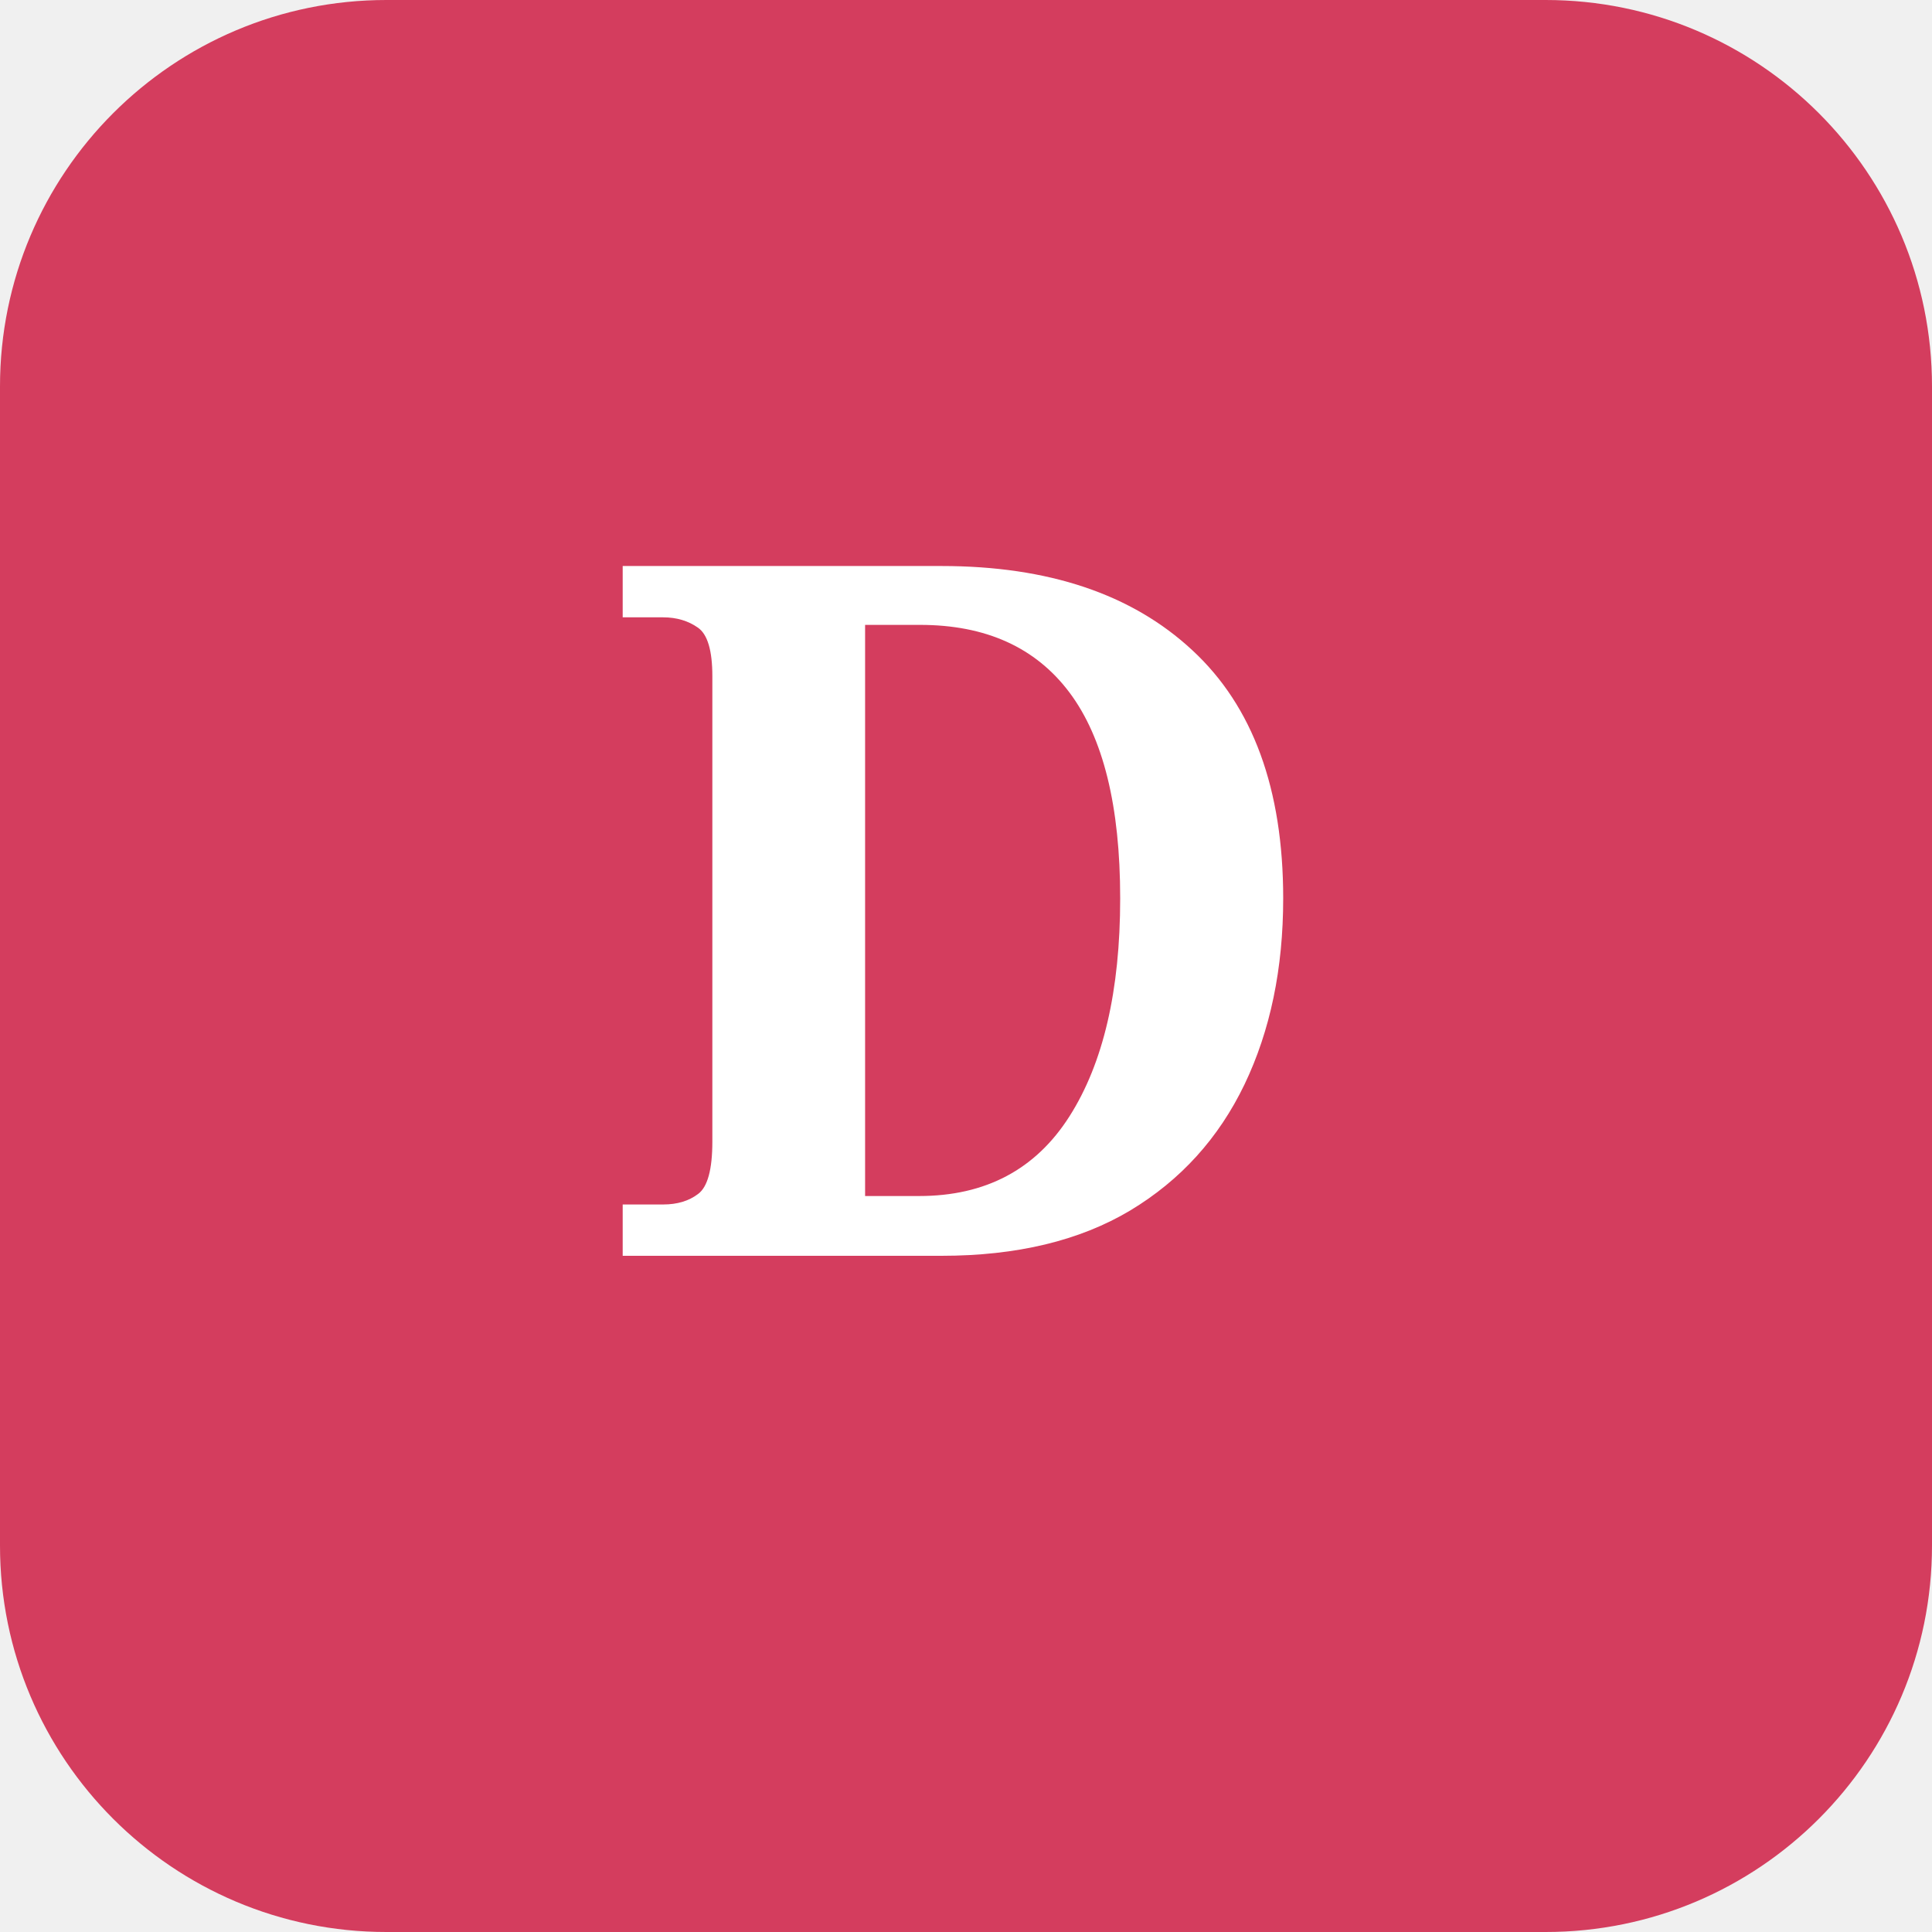
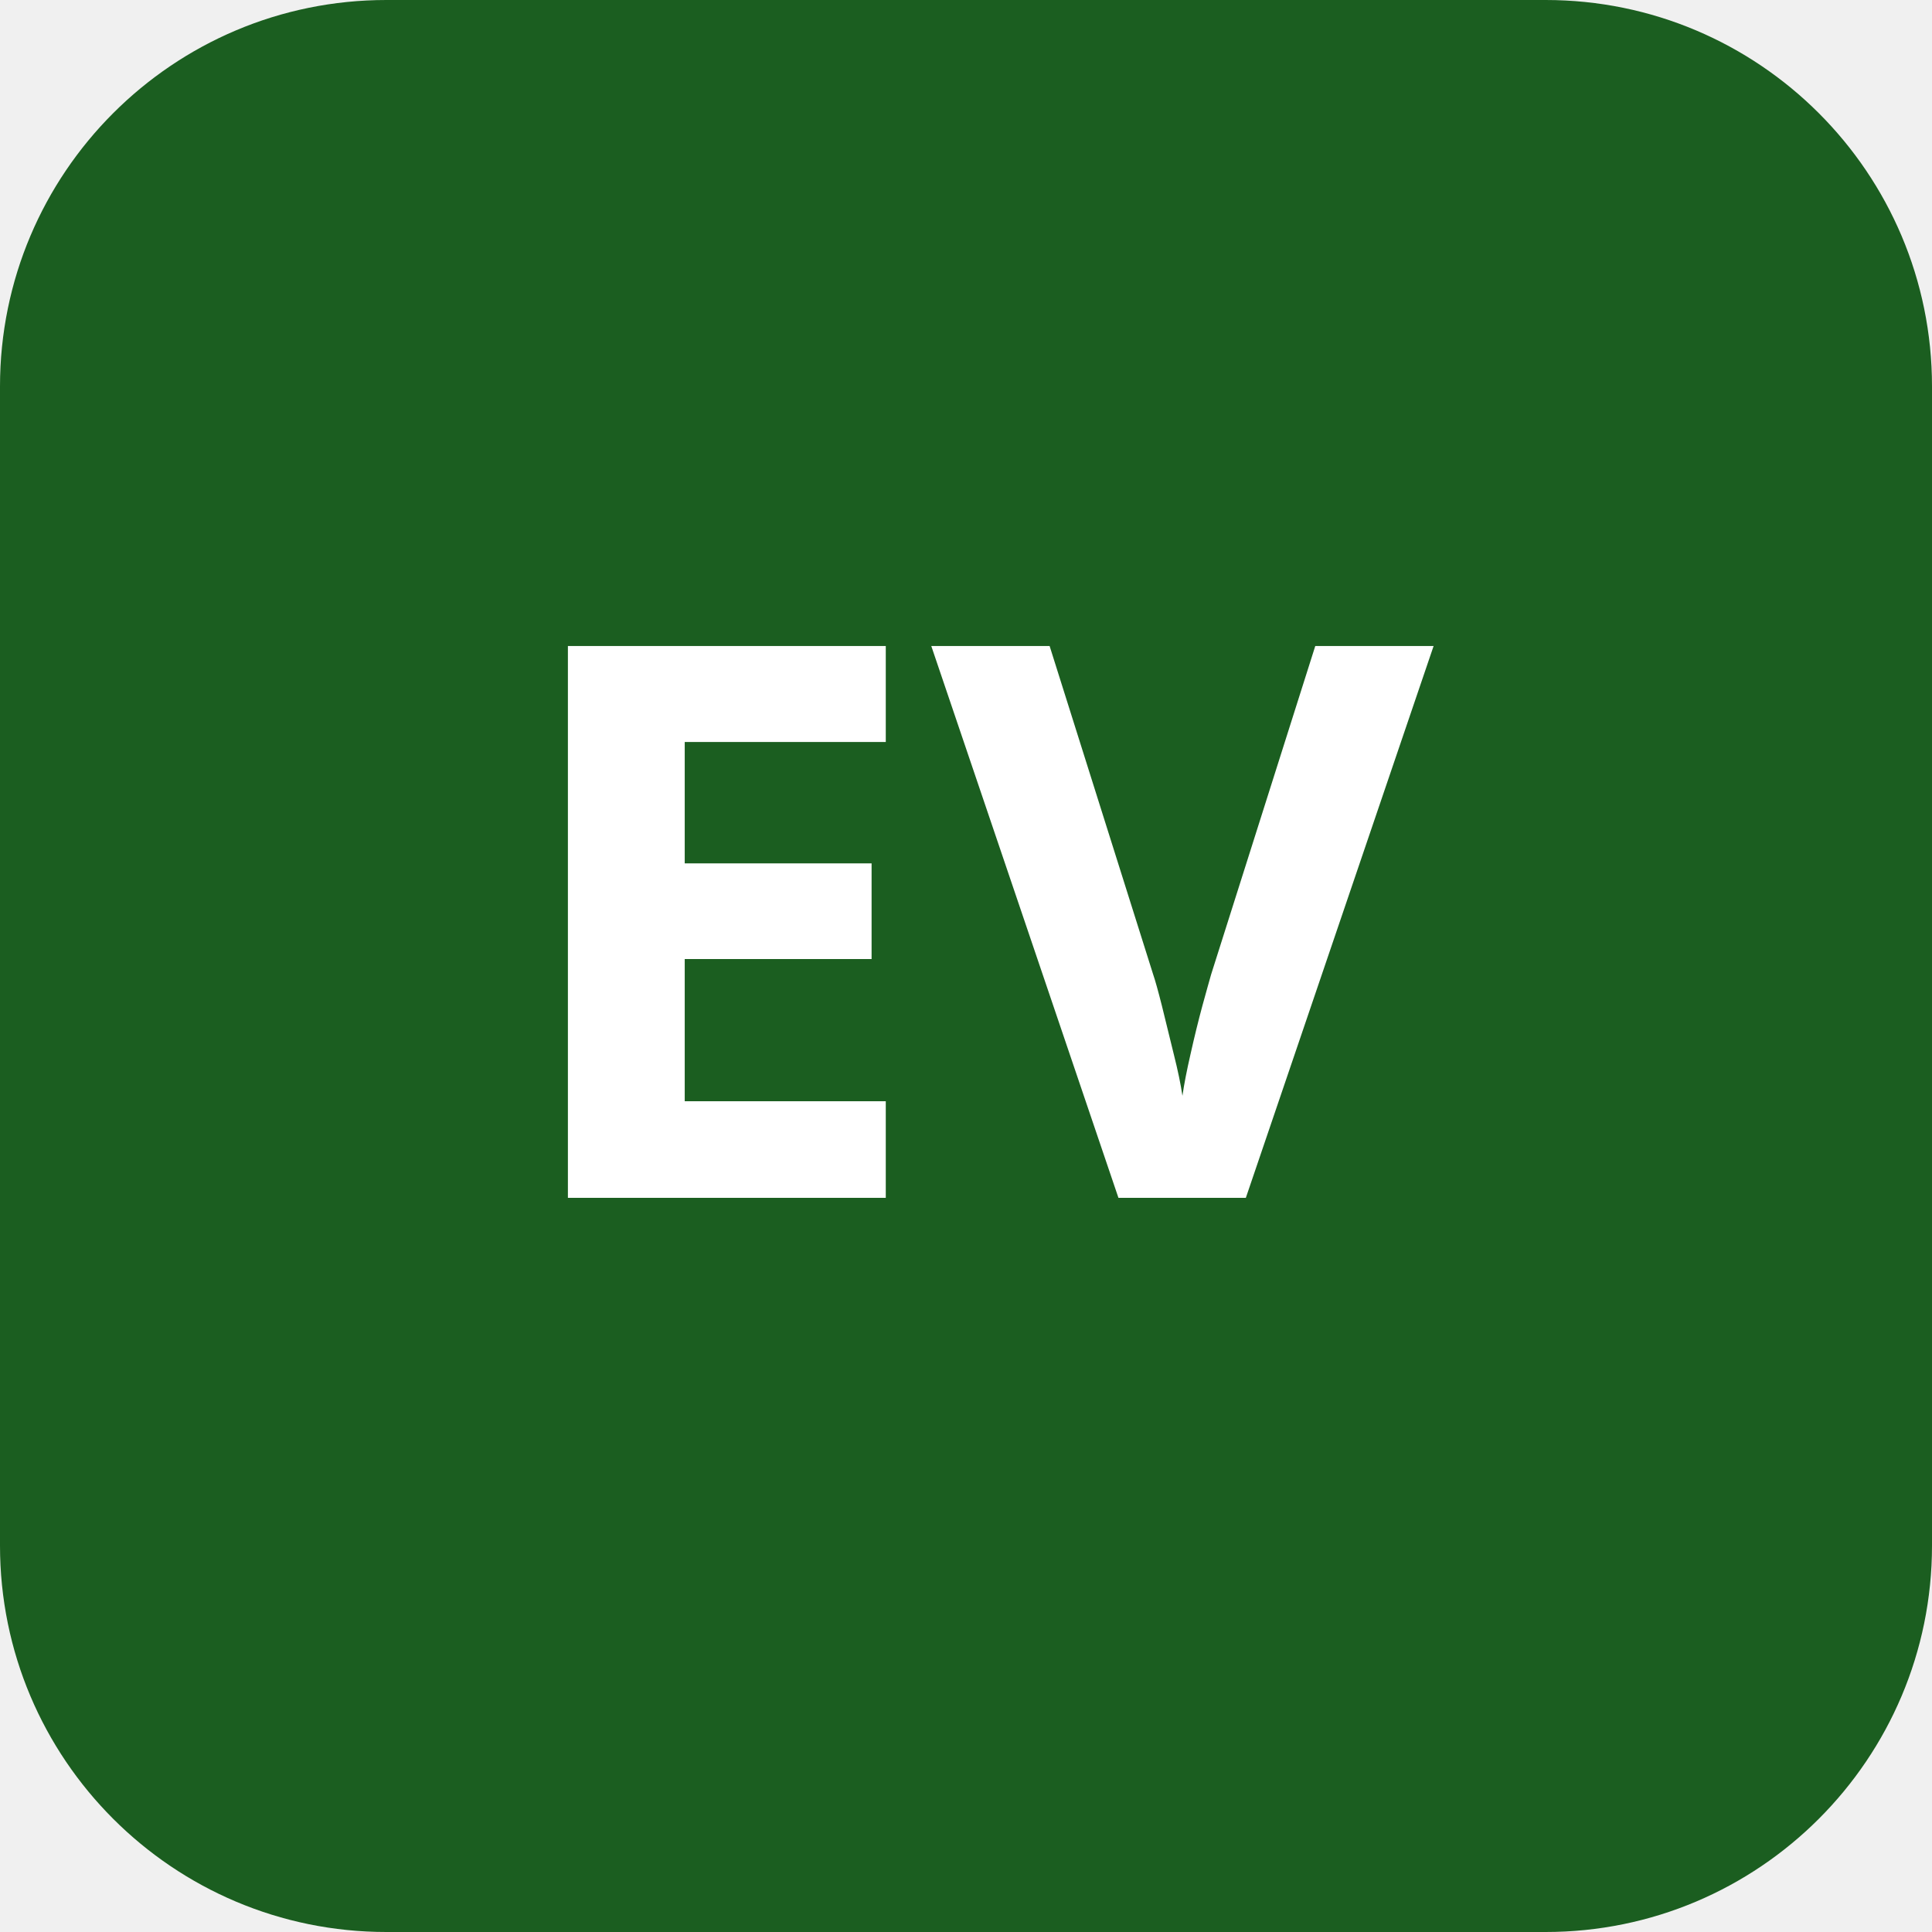
<svg xmlns="http://www.w3.org/2000/svg" viewBox="0 0 100 100">
-   <rect width="100" height="100" rx="20" fill="#d43d5e" />
-   <text x="50" y="65" font-family="serif" font-size="50" font-weight="bold" text-anchor="middle" fill="white">D</text>
+   <rect width="100" height="100" rx="20" fill="#1B5E20" />
+   <text x="50" y="62" font-family="sans-serif" font-size="40" font-weight="bold" text-anchor="middle" fill="white">EV</text>
</svg>
